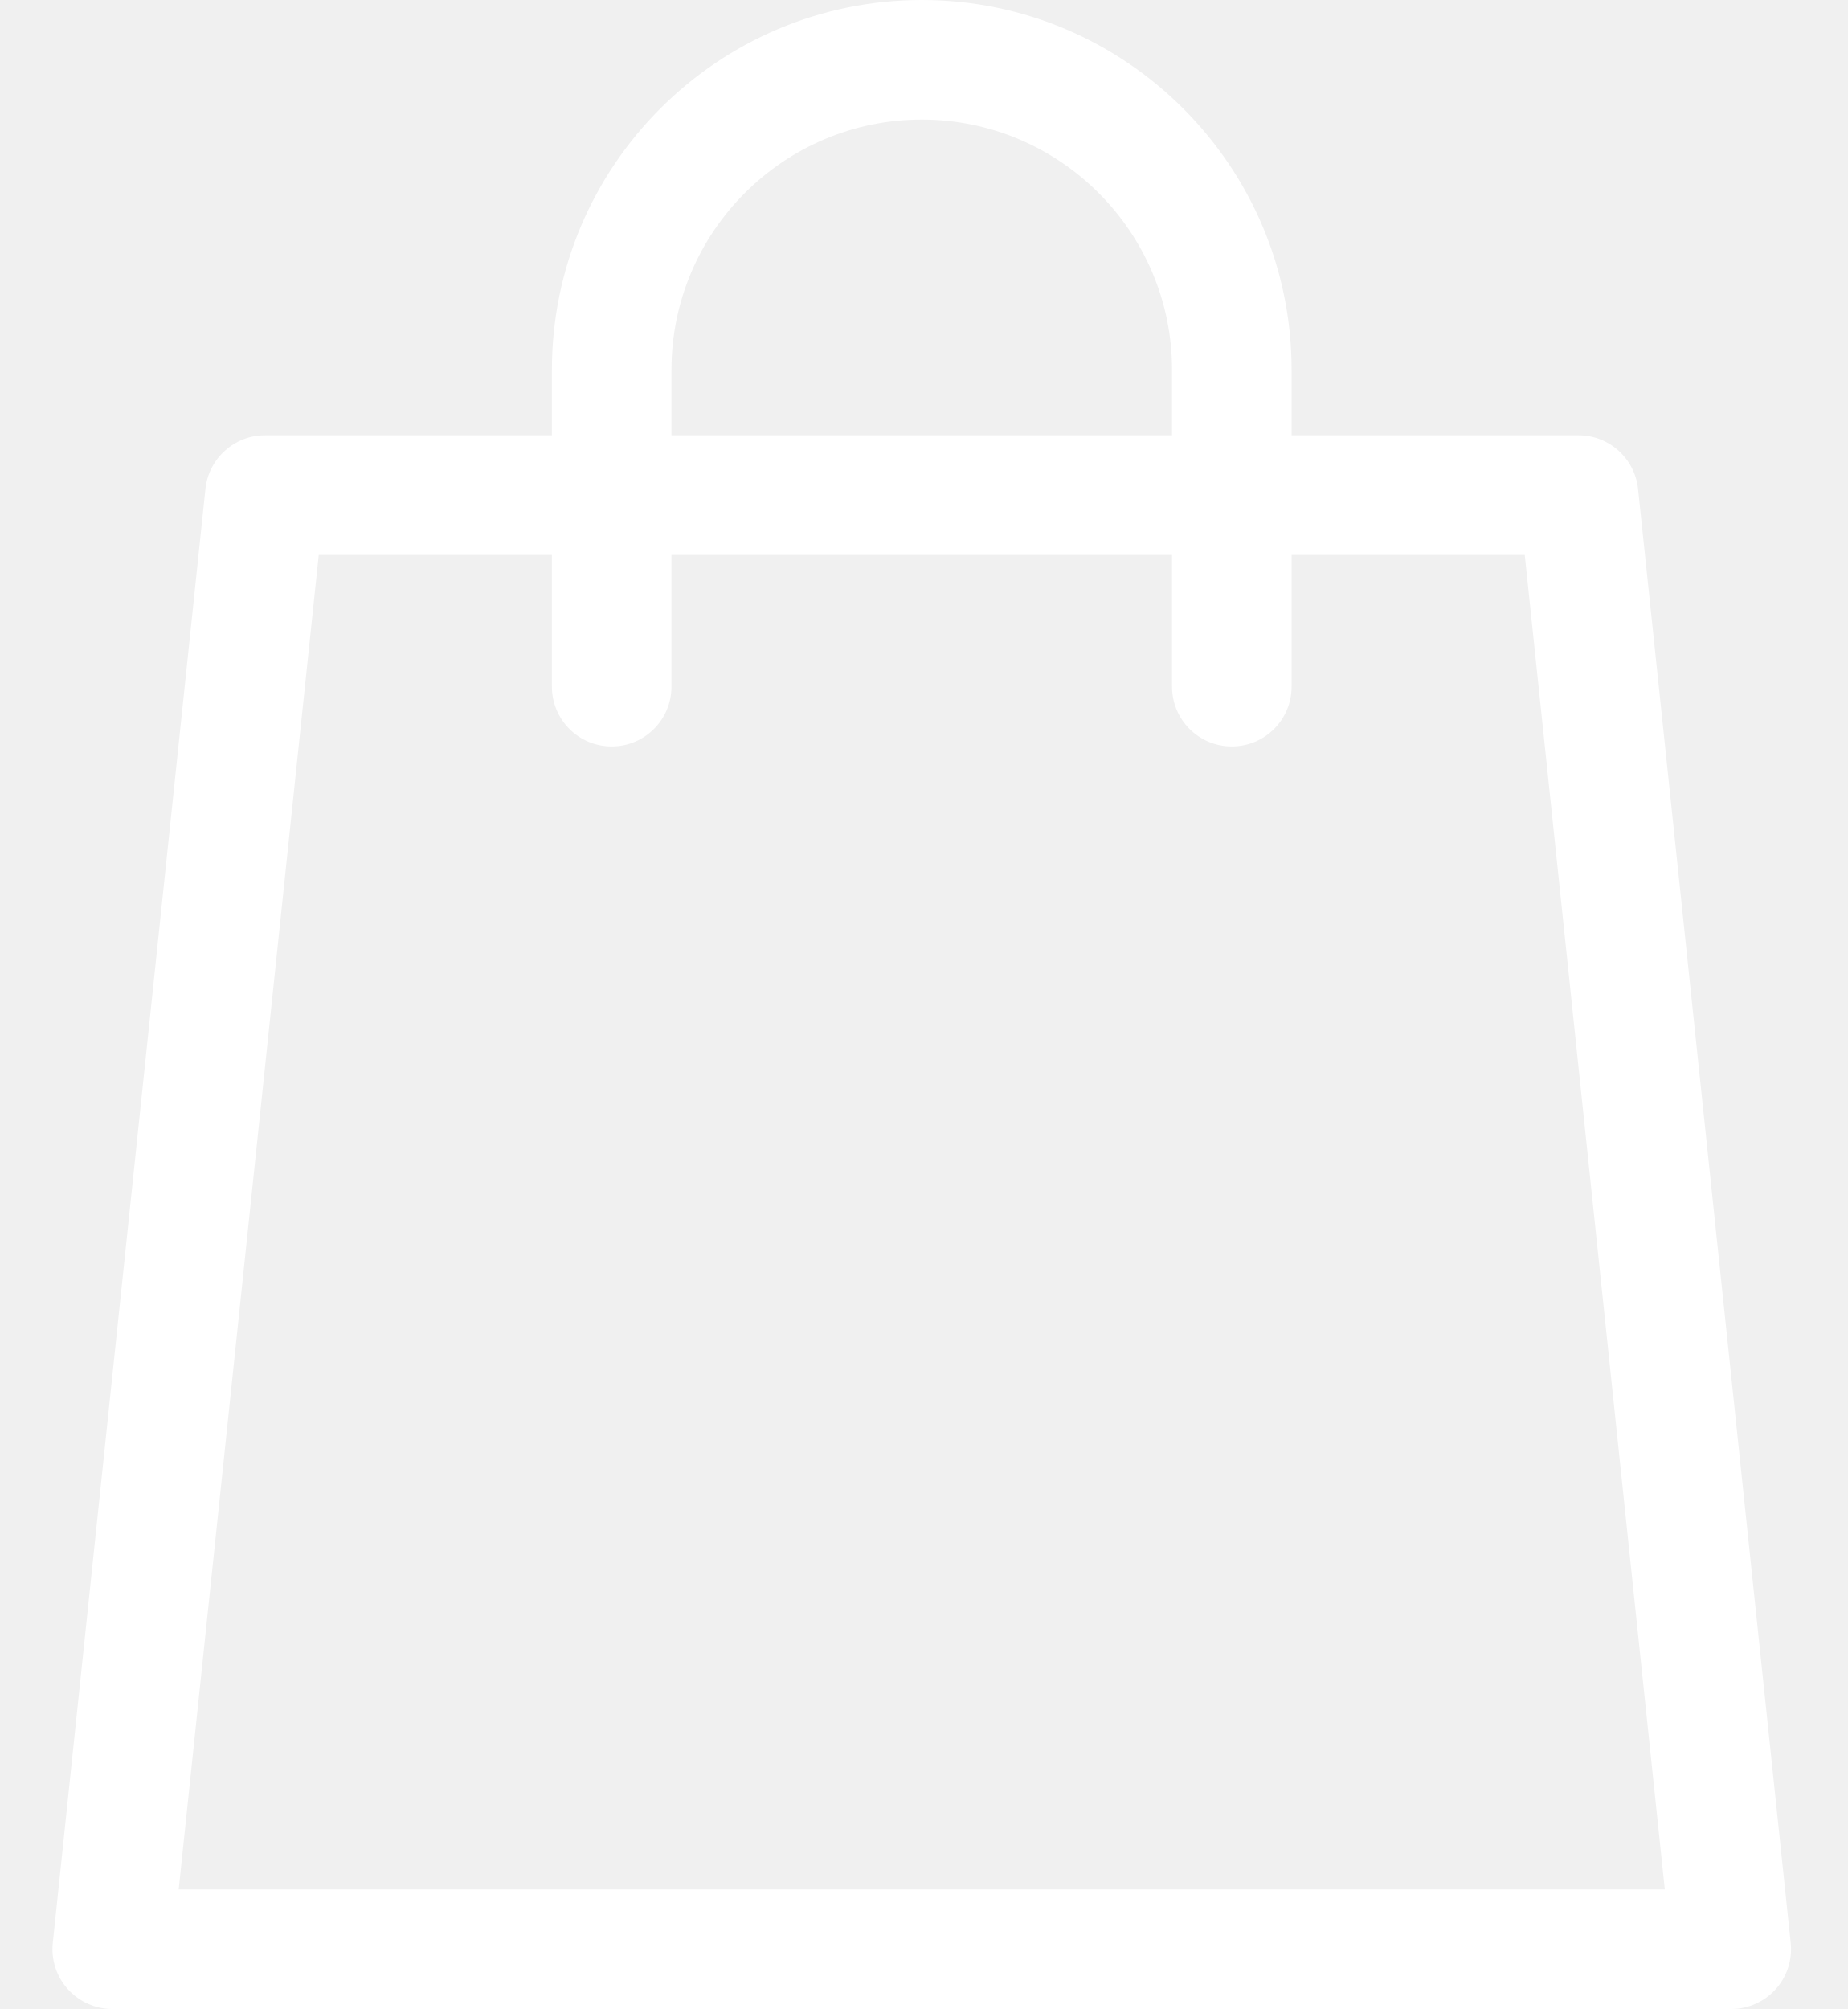
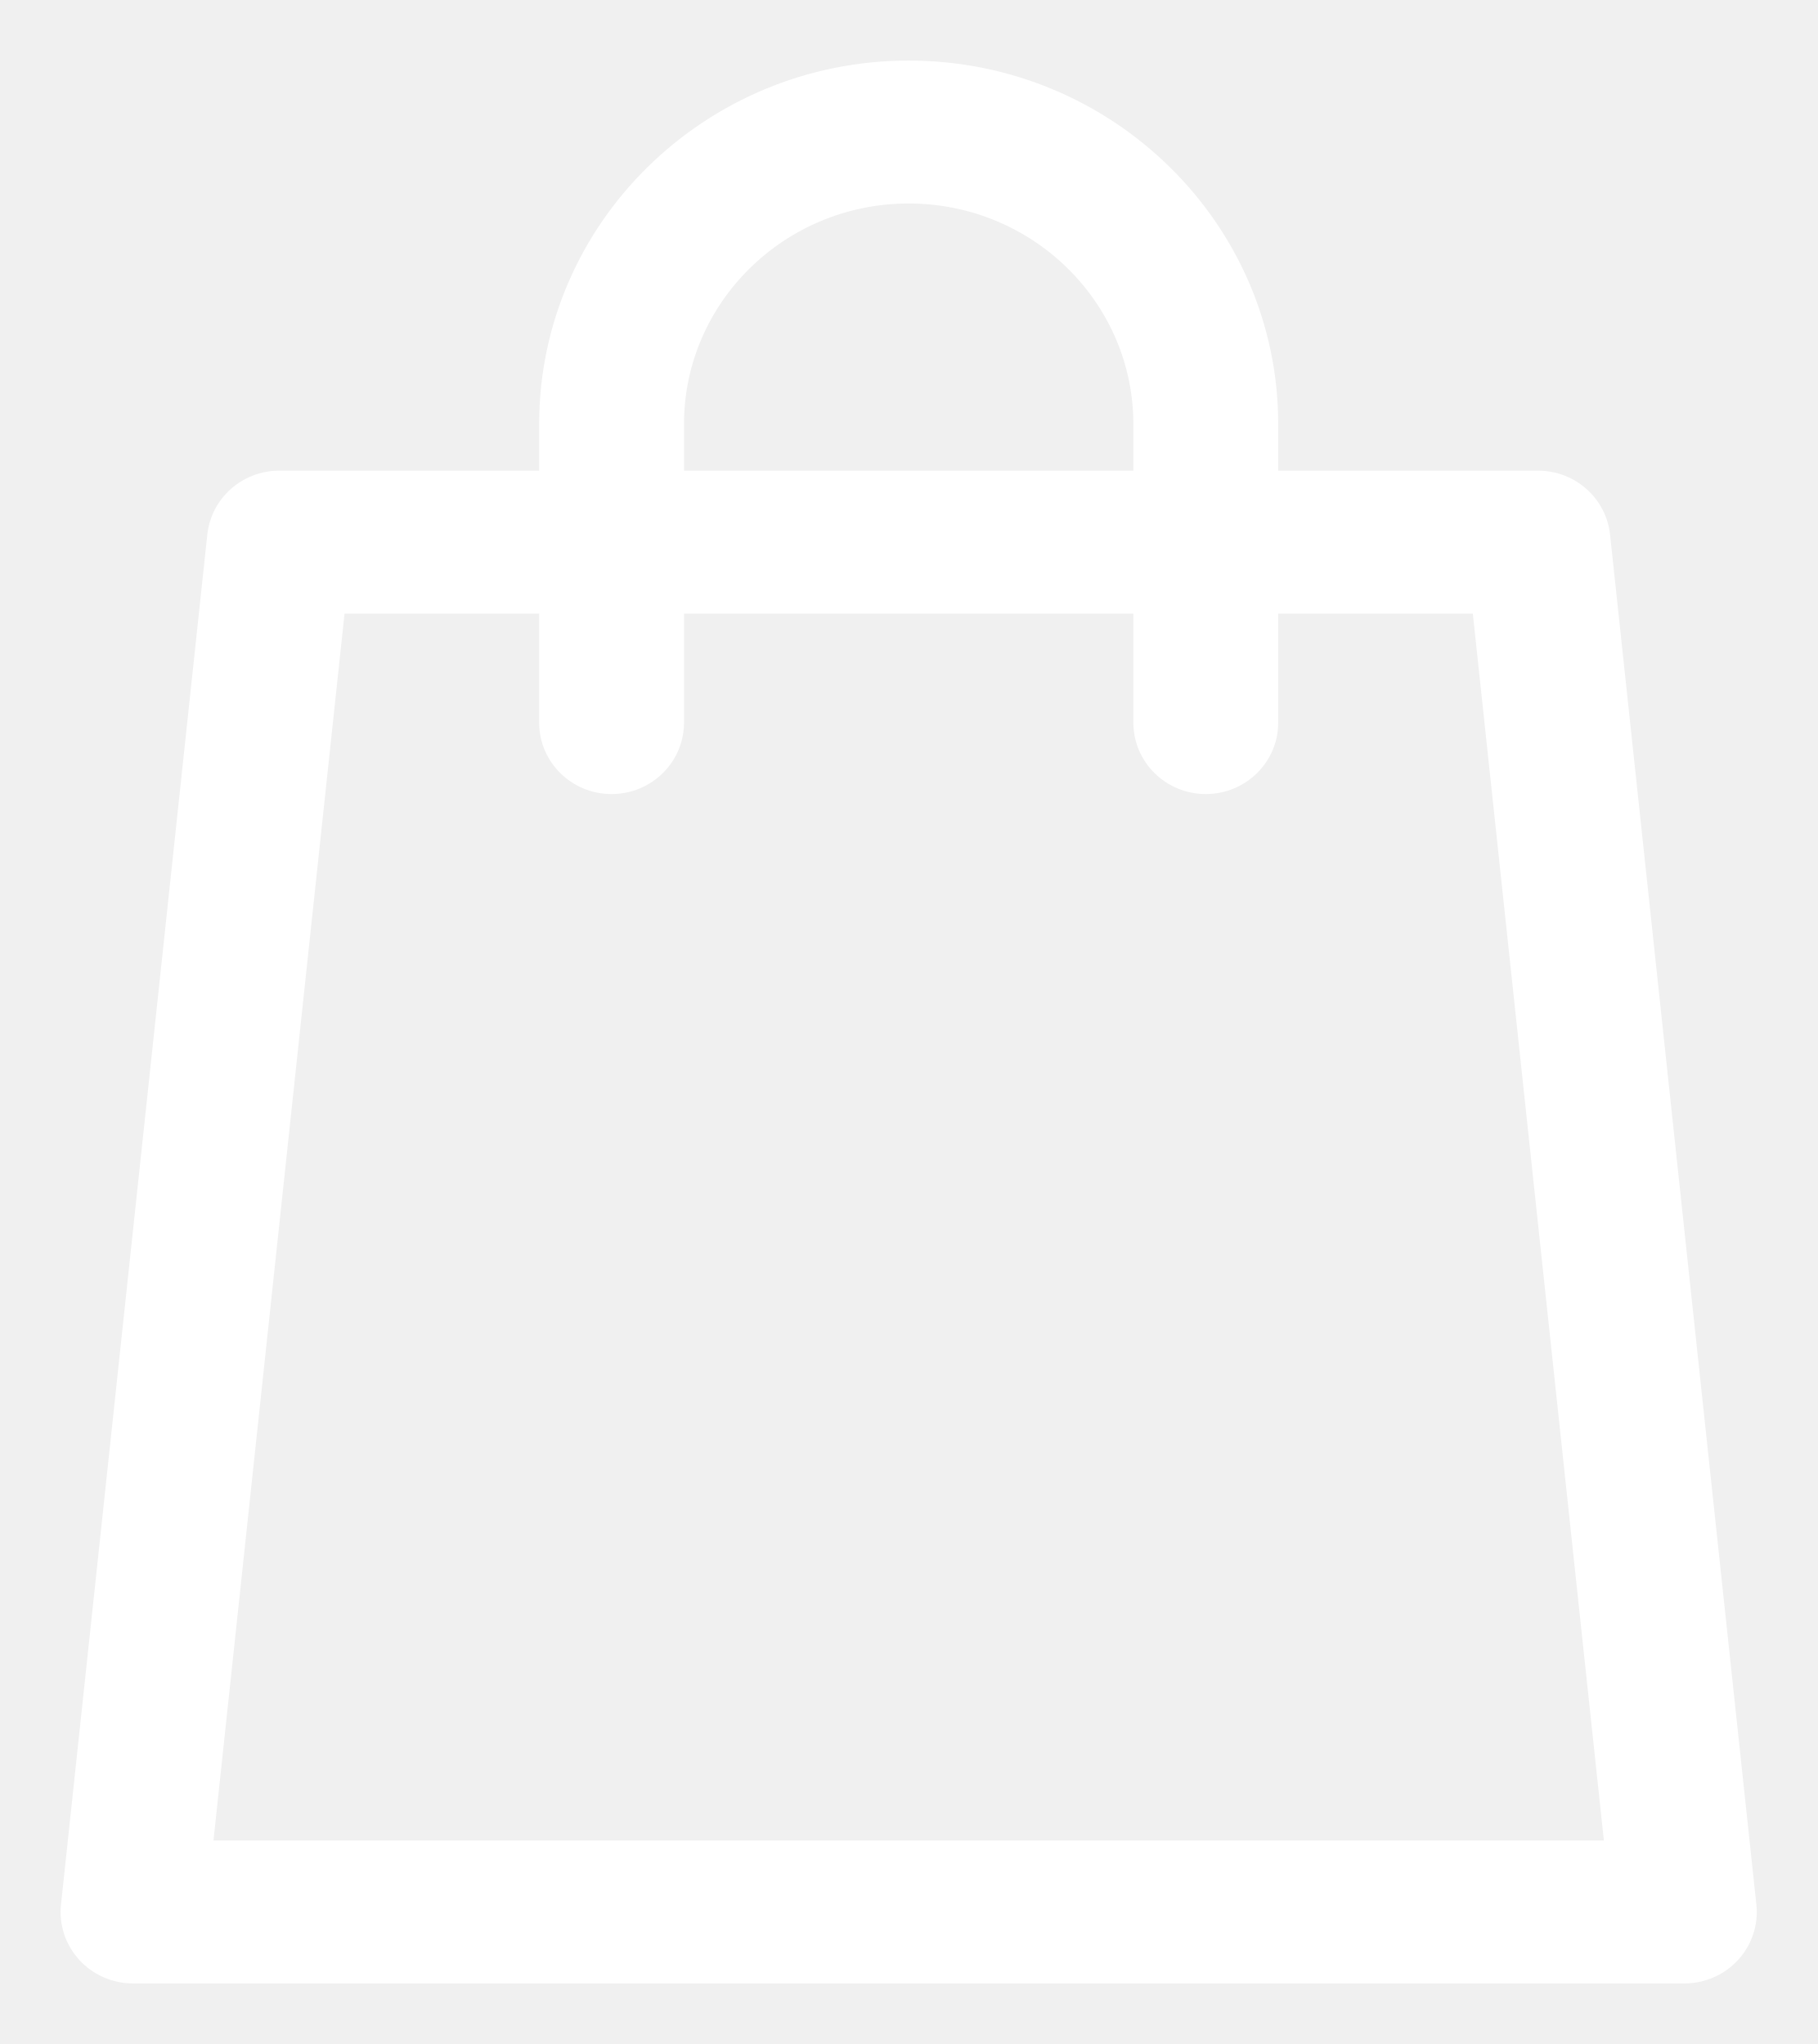
- <svg xmlns="http://www.w3.org/2000/svg" width="23" height="25" viewBox="0 0 23 25" fill="none">
-   <path d="M0.657 24.178L2.557 6.084C2.597 5.705 2.917 5.417 3.297 5.417H6.869V4.603C6.869 2.065 8.934 0 11.472 0C14.01 0 16.075 2.065 16.075 4.603V5.417H19.647C20.027 5.417 20.347 5.705 20.387 6.084L22.287 24.178C22.309 24.388 22.241 24.597 22.1 24.754C21.959 24.91 21.757 25 21.547 25H1.397C1.187 25 0.986 24.91 0.845 24.754C0.703 24.597 0.635 24.388 0.657 24.178ZM14.587 4.603C14.587 2.886 13.19 1.488 11.472 1.488C9.754 1.488 8.357 2.886 8.357 4.603V5.417H14.587V4.603ZM20.72 23.512L18.977 6.906H16.075V8.545C16.075 8.956 15.742 9.289 15.331 9.289C14.92 9.289 14.587 8.956 14.587 8.545V6.906H8.357V8.545C8.357 8.956 8.024 9.289 7.613 9.289C7.202 9.289 6.869 8.956 6.869 8.545V6.906H3.967L2.224 23.512H20.72Z" fill="white" />
+ <svg xmlns="http://www.w3.org/2000/svg" width="24" height="27" viewBox="0 0 24 27" fill="none">
+   <path d="M0.905 25.168L0.905 25.168L2.837 7.073C2.883 6.642 3.251 6.317 3.688 6.317H7.22V5.603C7.22 3.008 9.366 0.9 12 0.9C14.634 0.9 16.78 3.008 16.78 5.603V6.317H20.311C20.749 6.317 21.117 6.642 21.163 7.073L21.163 7.073L23.095 25.168L23.095 25.168C23.121 25.406 23.042 25.644 22.88 25.821L22.879 25.822C22.717 25.999 22.485 26.1 22.243 26.1H1.757C1.515 26.1 1.283 25.999 1.121 25.822C0.958 25.644 0.879 25.406 0.905 25.168ZM15.067 5.603C15.067 3.942 13.693 2.588 12 2.588C10.307 2.588 8.933 3.942 8.933 5.603V6.317H15.067V5.603ZM4.46 8.006L2.708 24.412H21.292L19.54 8.006H16.78V9.545C16.78 10.013 16.395 10.389 15.924 10.389C15.453 10.389 15.067 10.013 15.067 9.545V8.006H8.933V9.545C8.933 10.013 8.548 10.389 8.076 10.389C7.605 10.389 7.22 10.013 7.22 9.545V8.006H4.46Z" fill="white" stroke="white" stroke-width="0.2" />
</svg>
